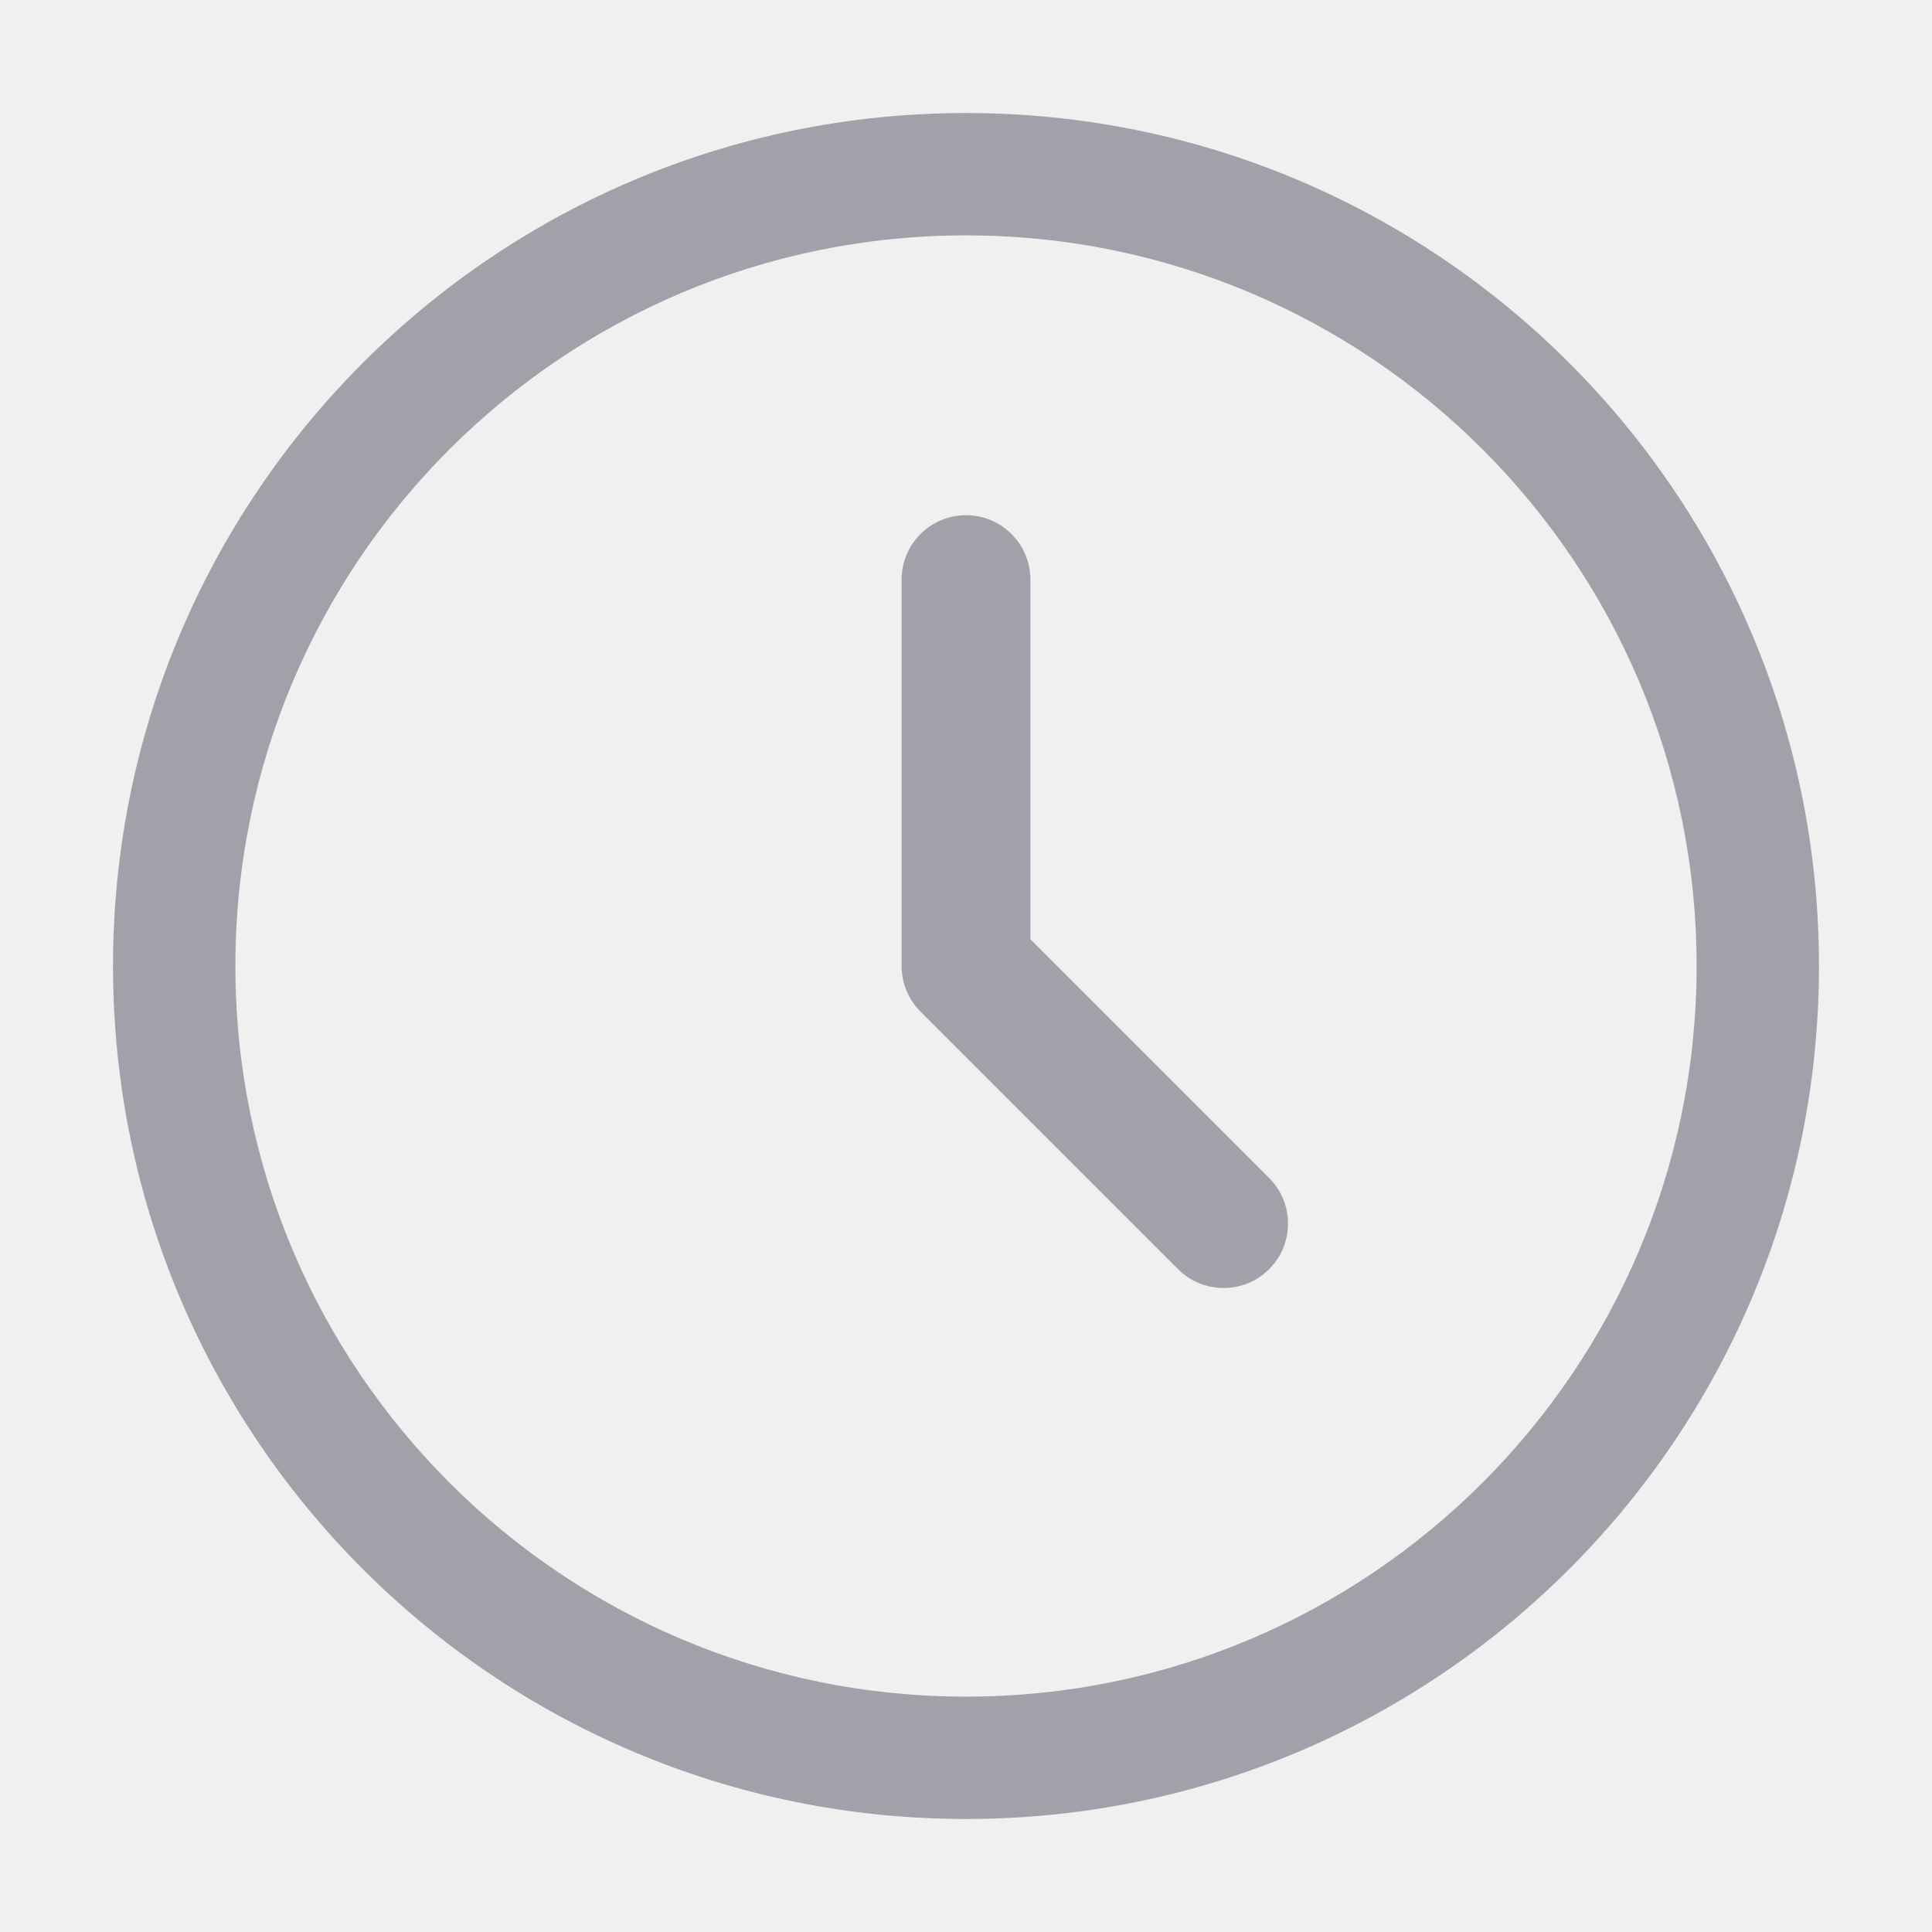
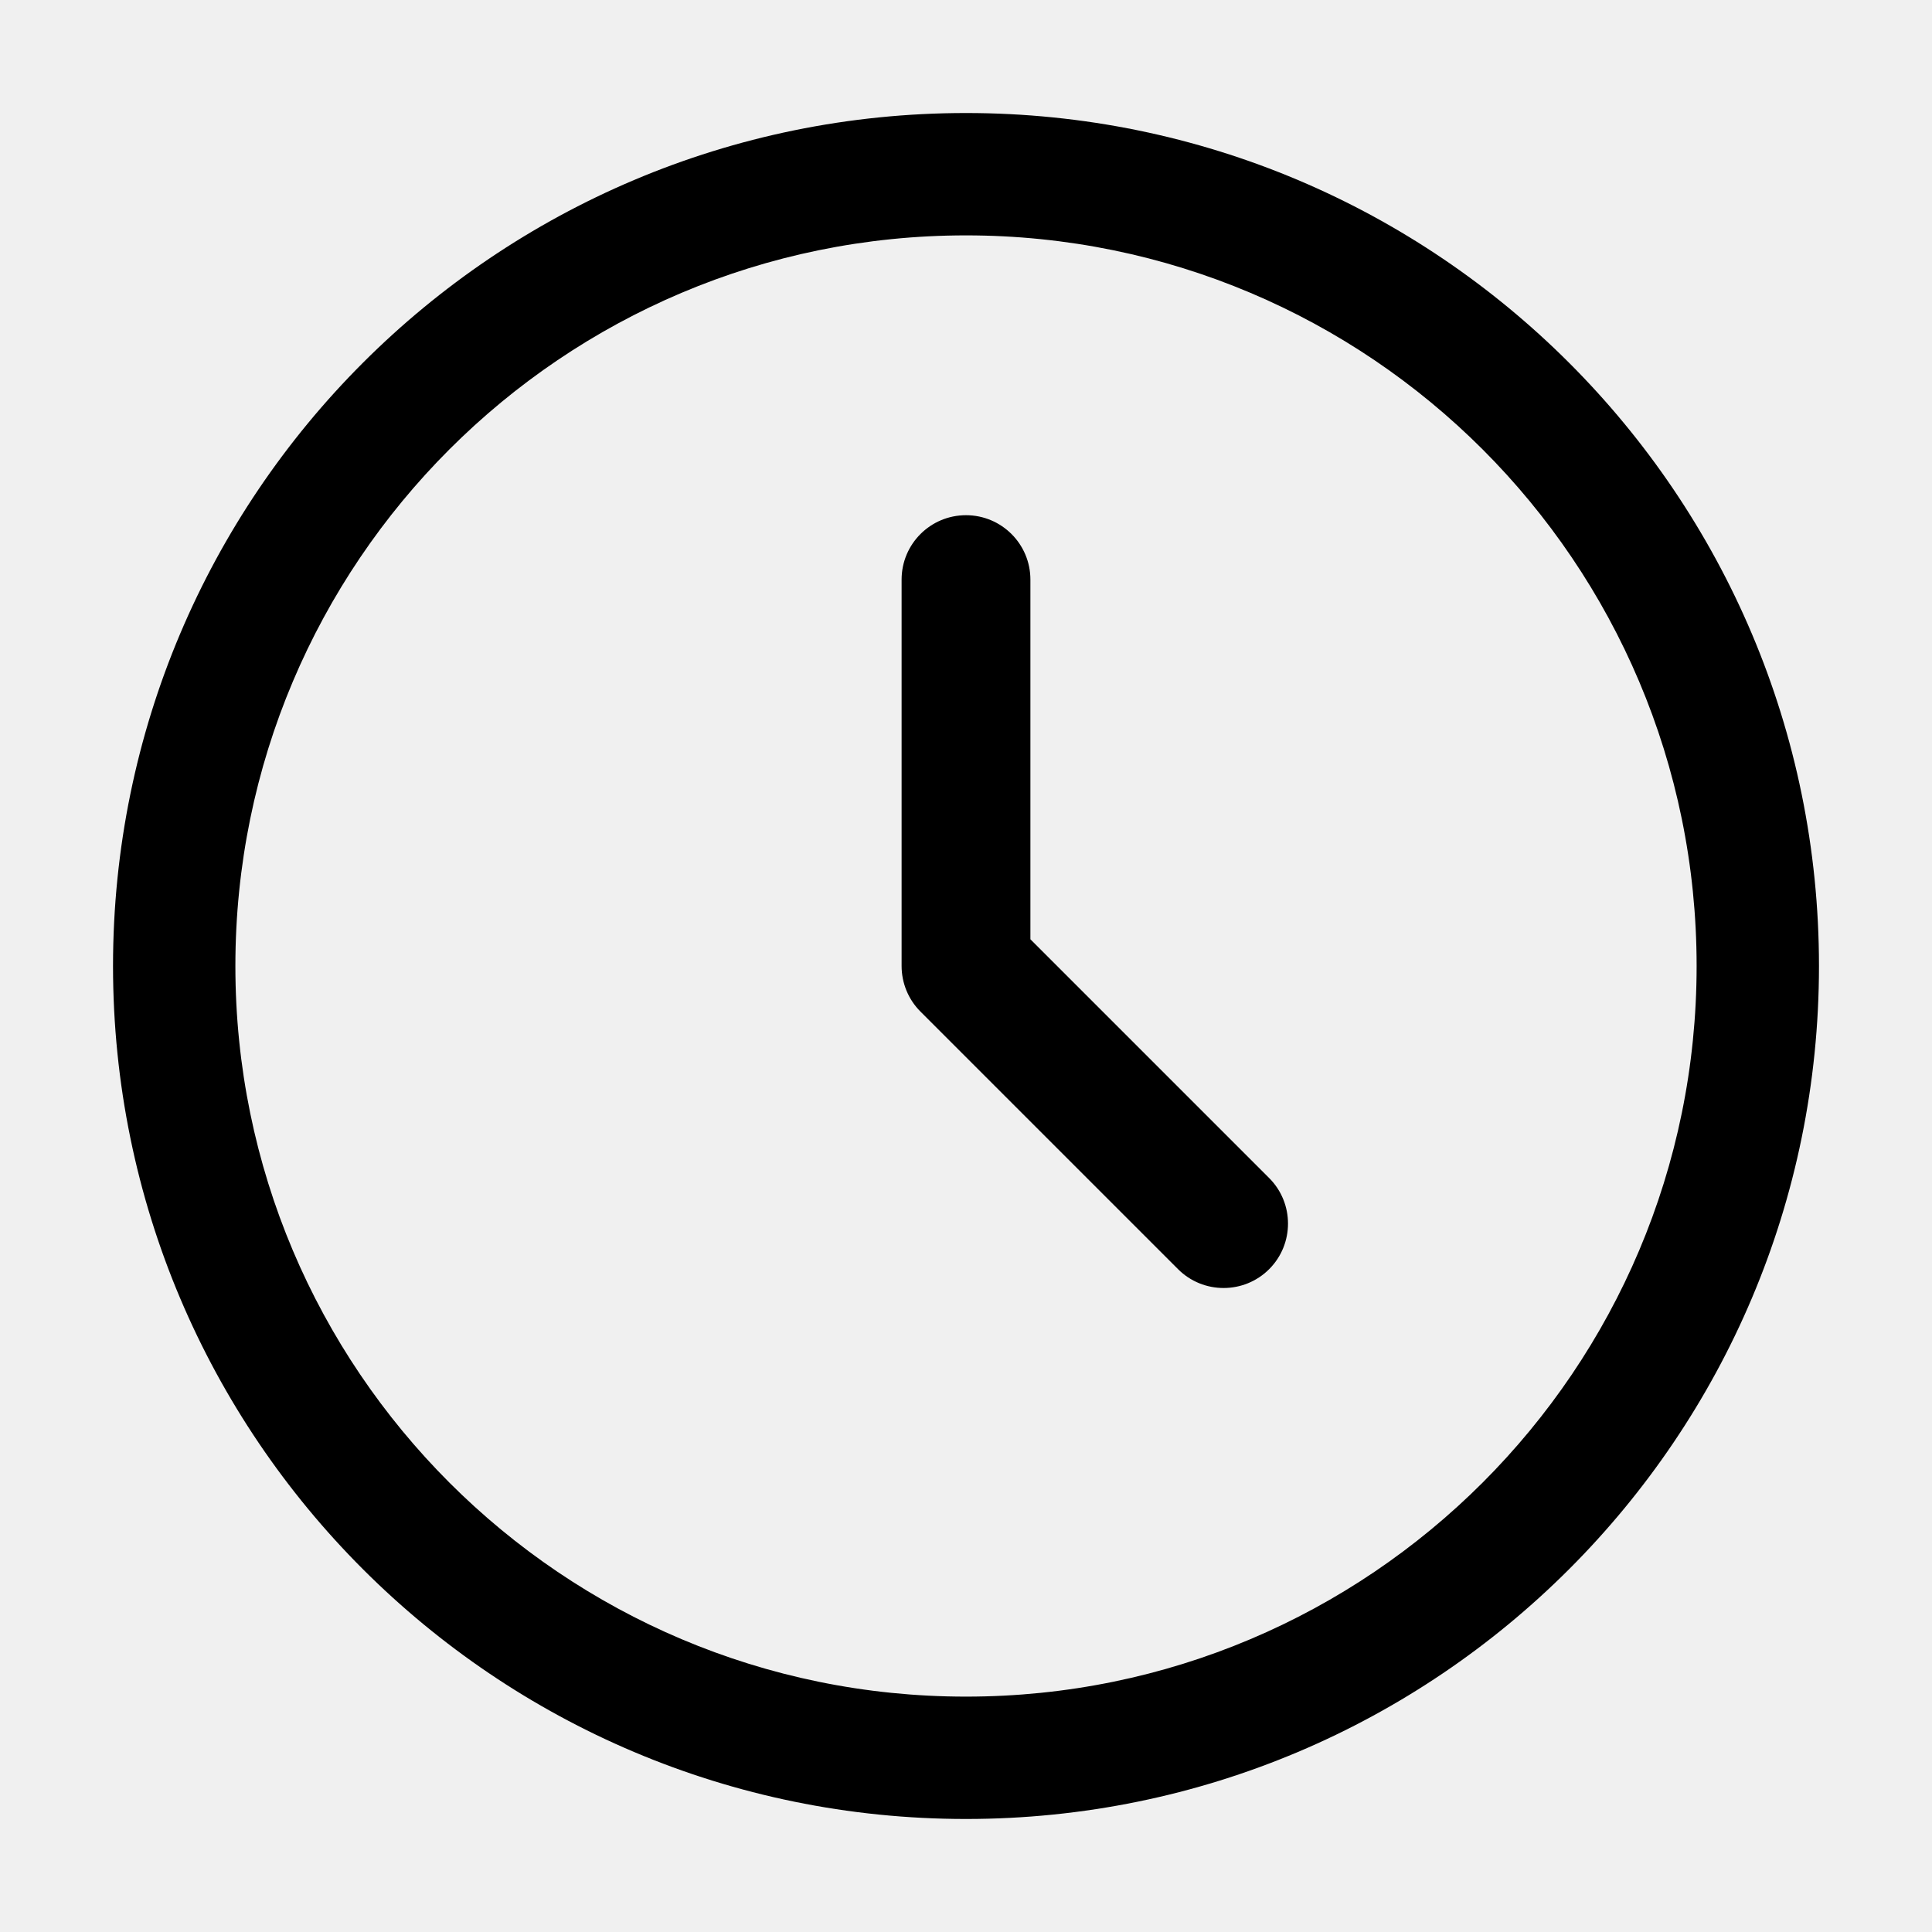
<svg xmlns="http://www.w3.org/2000/svg" width="12" height="12" viewBox="0 0 12 12" fill="none">
  <g clip-path="url(#clip0_77_103)">
-     <path fill-rule="evenodd" clip-rule="evenodd" d="M6 0.702C3.074 0.702 0.702 3.074 0.702 6C0.702 8.926 3.074 11.298 6 11.298C8.926 11.298 11.298 8.926 11.298 6C11.298 3.074 8.926 0.702 6 0.702ZM1.462 6C1.462 3.494 3.494 1.462 6 1.462C8.506 1.462 10.538 3.494 10.538 6C10.538 8.506 8.506 10.538 6 10.538C3.494 10.538 1.462 8.506 1.462 6ZM6.4 3.6C6.4 3.379 6.221 3.2 6 3.2C5.779 3.2 5.6 3.379 5.6 3.6V6C5.6 6.106 5.642 6.208 5.717 6.283L7.317 7.883C7.473 8.039 7.727 8.039 7.883 7.883C8.039 7.727 8.039 7.473 7.883 7.317L6.4 5.834V3.6Z" fill="#A1A1AA" />
+     <path fill-rule="evenodd" clip-rule="evenodd" d="M6 0.702C3.074 0.702 0.702 3.074 0.702 6C0.702 8.926 3.074 11.298 6 11.298C8.926 11.298 11.298 8.926 11.298 6C11.298 3.074 8.926 0.702 6 0.702ZM1.462 6C1.462 3.494 3.494 1.462 6 1.462C8.506 1.462 10.538 3.494 10.538 6C10.538 8.506 8.506 10.538 6 10.538C3.494 10.538 1.462 8.506 1.462 6ZM6.4 3.6C6.4 3.379 6.221 3.2 6 3.2C5.779 3.2 5.6 3.379 5.6 3.6V6C5.6 6.106 5.642 6.208 5.717 6.283L7.317 7.883C7.473 8.039 7.727 8.039 7.883 7.883C8.039 7.727 8.039 7.473 7.883 7.317L6.4 5.834V3.6Z" fill="currentColor" />
  </g>
  <defs>
    <clipPath id="clip0_77_103">
-       <rect width="12" height="12" fill="white" />
+       <rect width="12" height="12" fill="currentColor" />
    </clipPath>
  </defs>
</svg>
